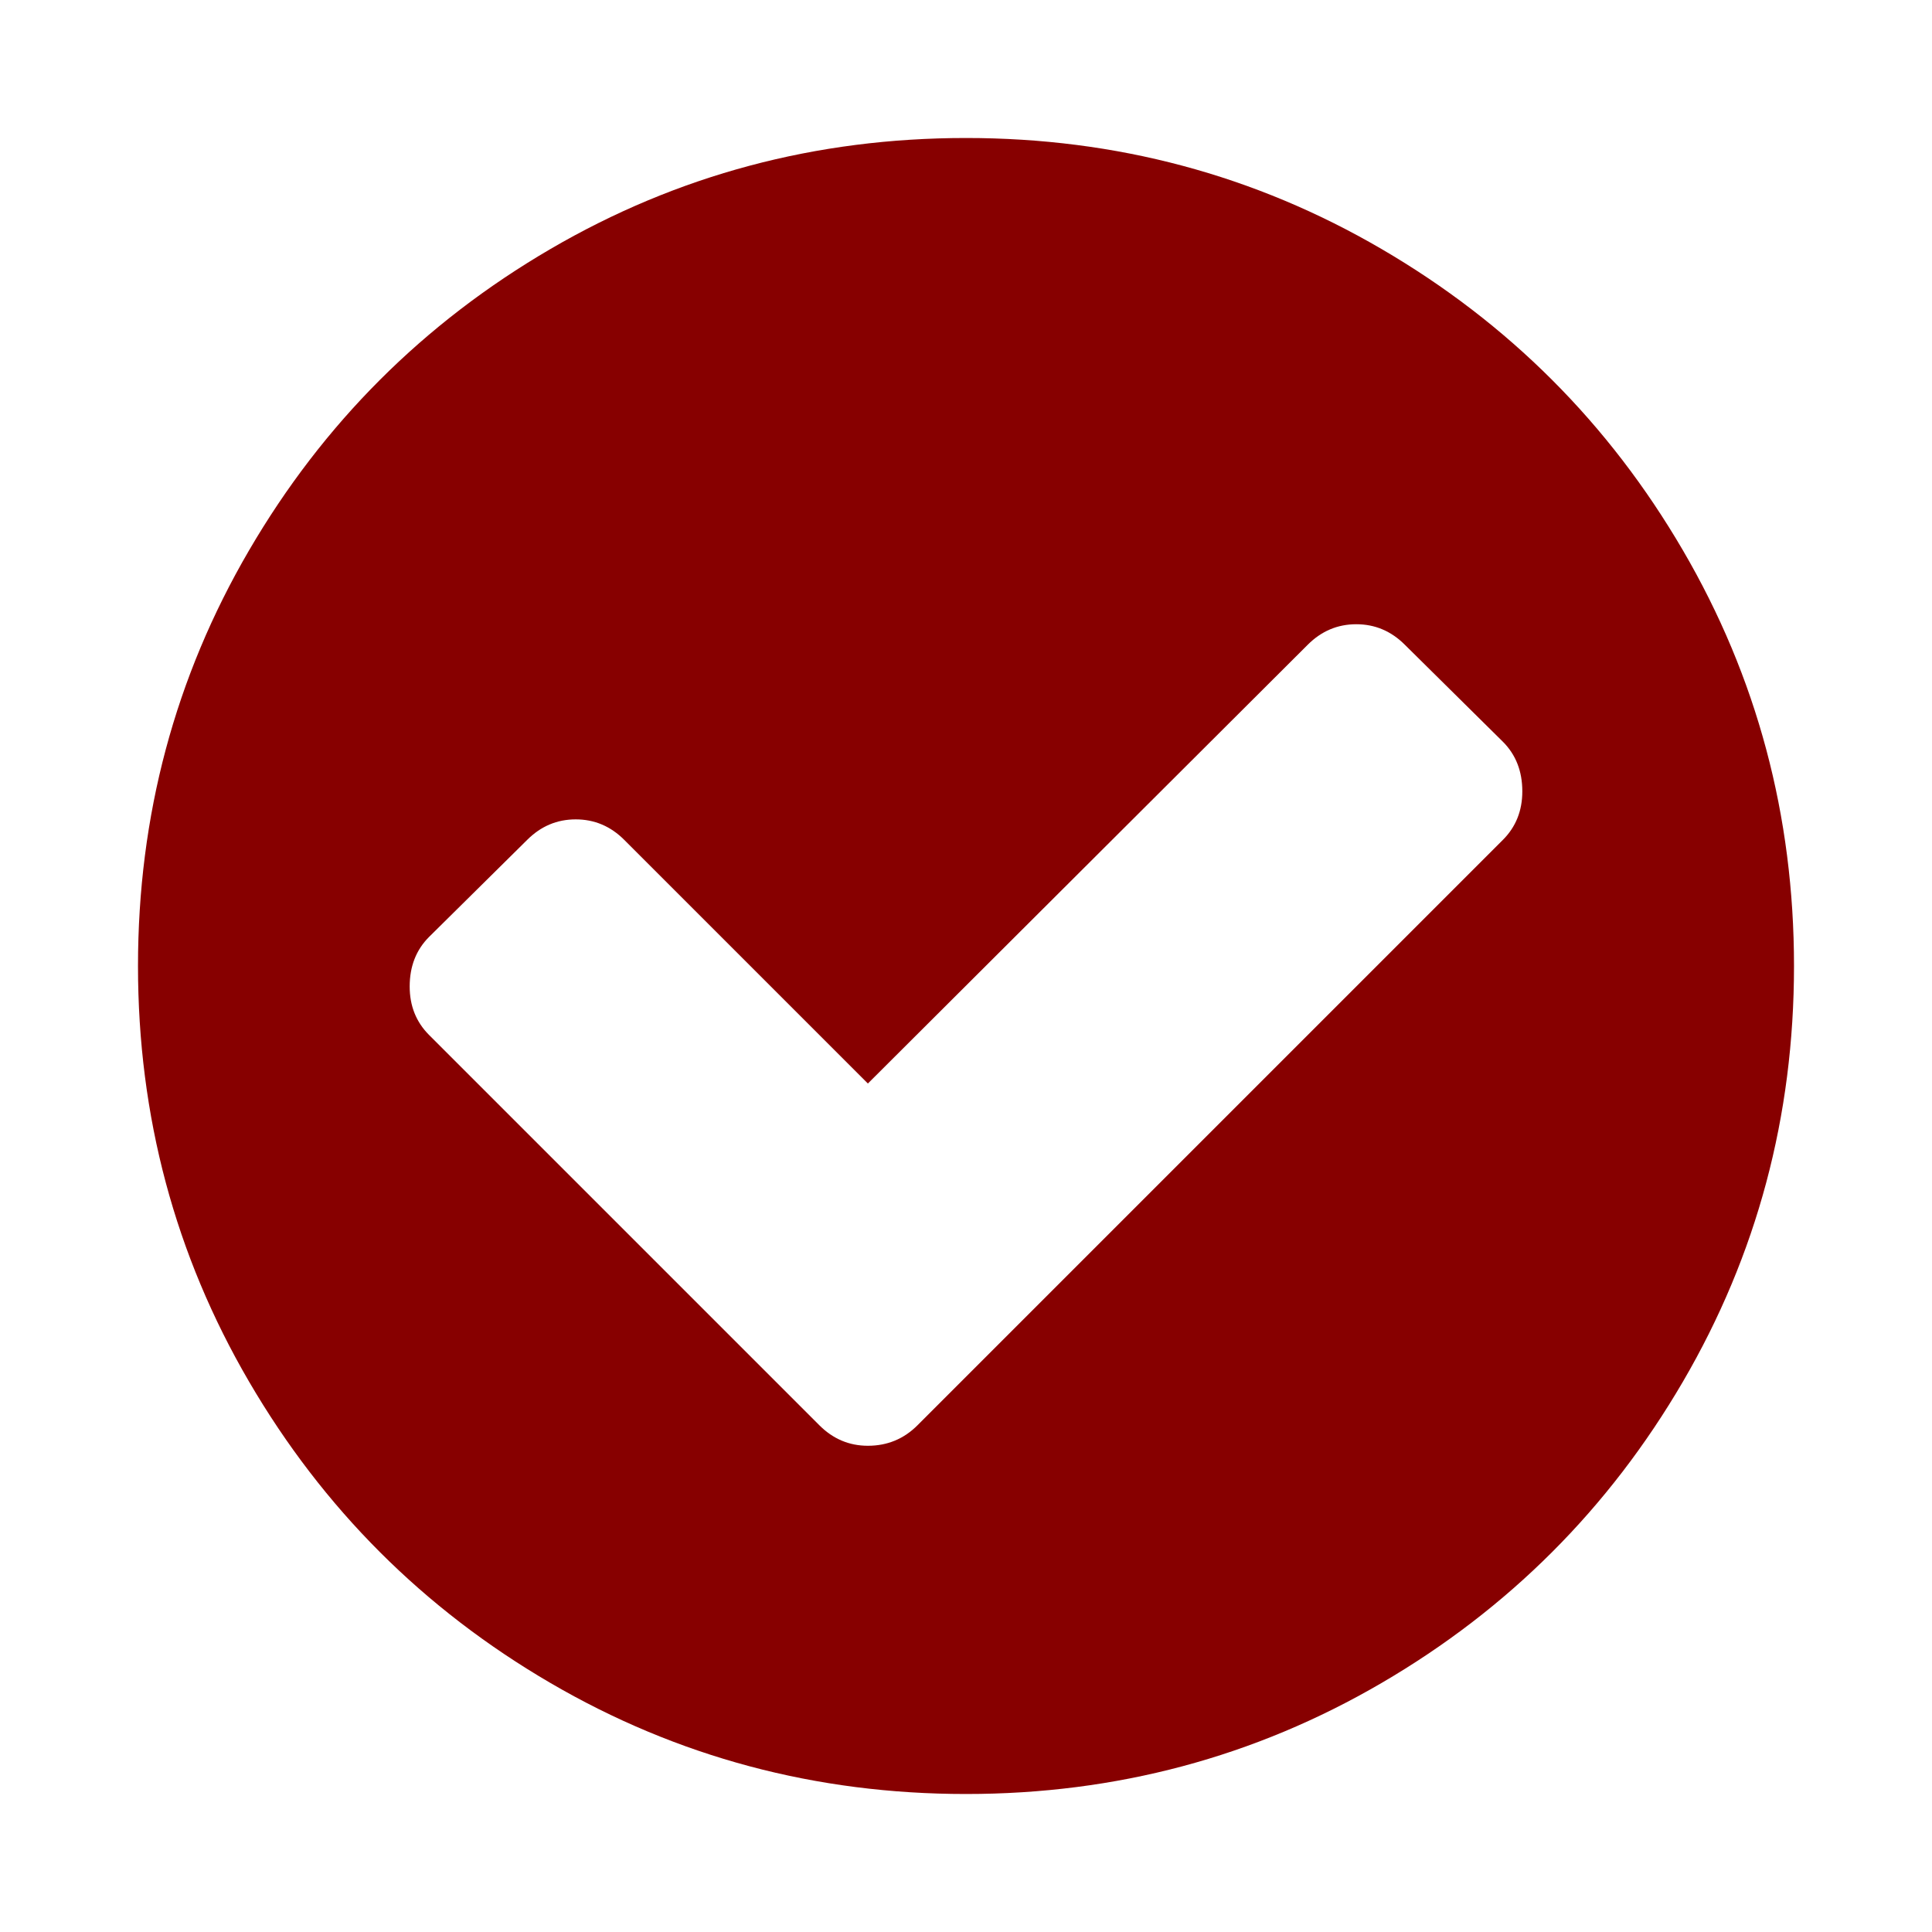
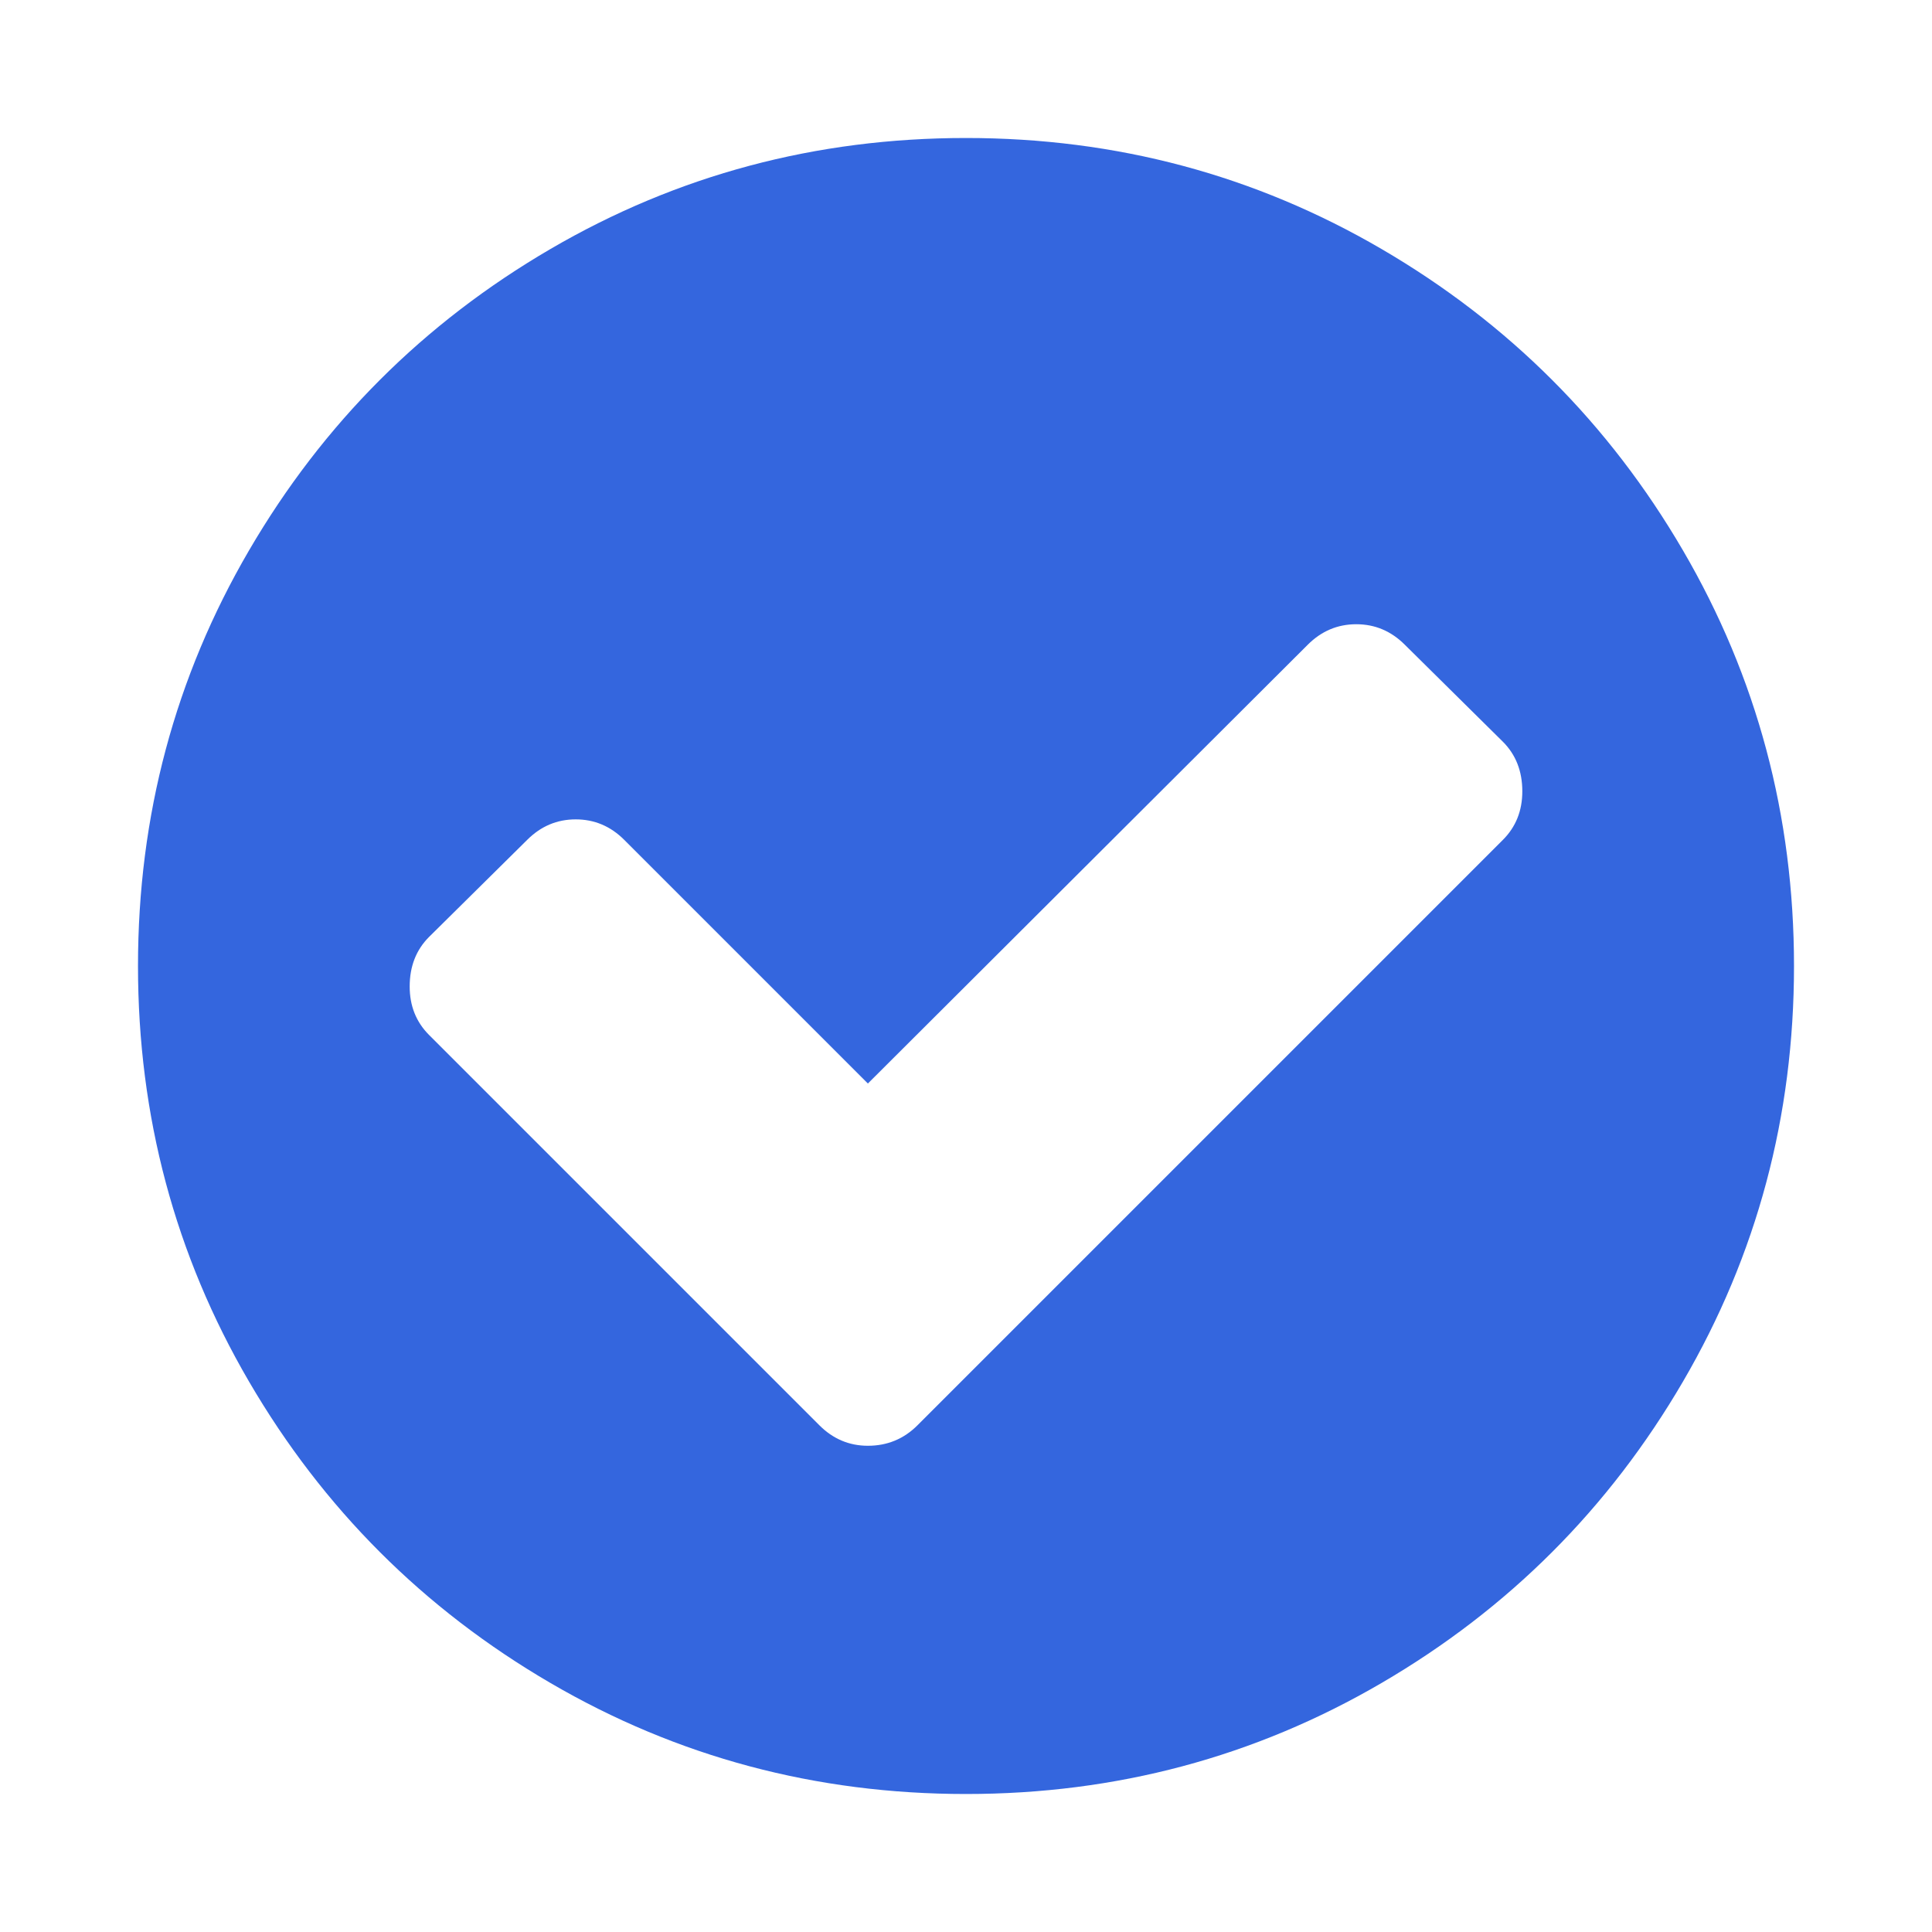
<svg xmlns="http://www.w3.org/2000/svg" width="13" height="13" viewBox="0 0 1792 1792">
-   <path fill="#870000" d="M1412 734q0-28-18-46l-91-90q-19-19-45-19t-45 19l-408 407-226-226q-19-19-45-19t-45 19l-91 90q-18 18-18 46 0 27 18 45l362 362q19 19 45 19 27 0 46-19l543-543q18-18 18-45zm252 162q0 209-103 385.5t-279.5 279.5-385.5 103-385.5-103-279.5-279.5-103-385.5 103-385.5 279.5-279.5 385.5-103 385.5 103 279.5 279.5 103 385.5z" />
+   <path fill="#3466de" d="M1412 734q0-28-18-46l-91-90q-19-19-45-19t-45 19l-408 407-226-226q-19-19-45-19t-45 19l-91 90q-18 18-18 46 0 27 18 45l362 362q19 19 45 19 27 0 46-19l543-543q18-18 18-45zm252 162q0 209-103 385.5t-279.5 279.5-385.5 103-385.5-103-279.5-279.5-103-385.5 103-385.5 279.5-279.5 385.5-103 385.5 103 279.5 279.5 103 385.5z" />
</svg>
